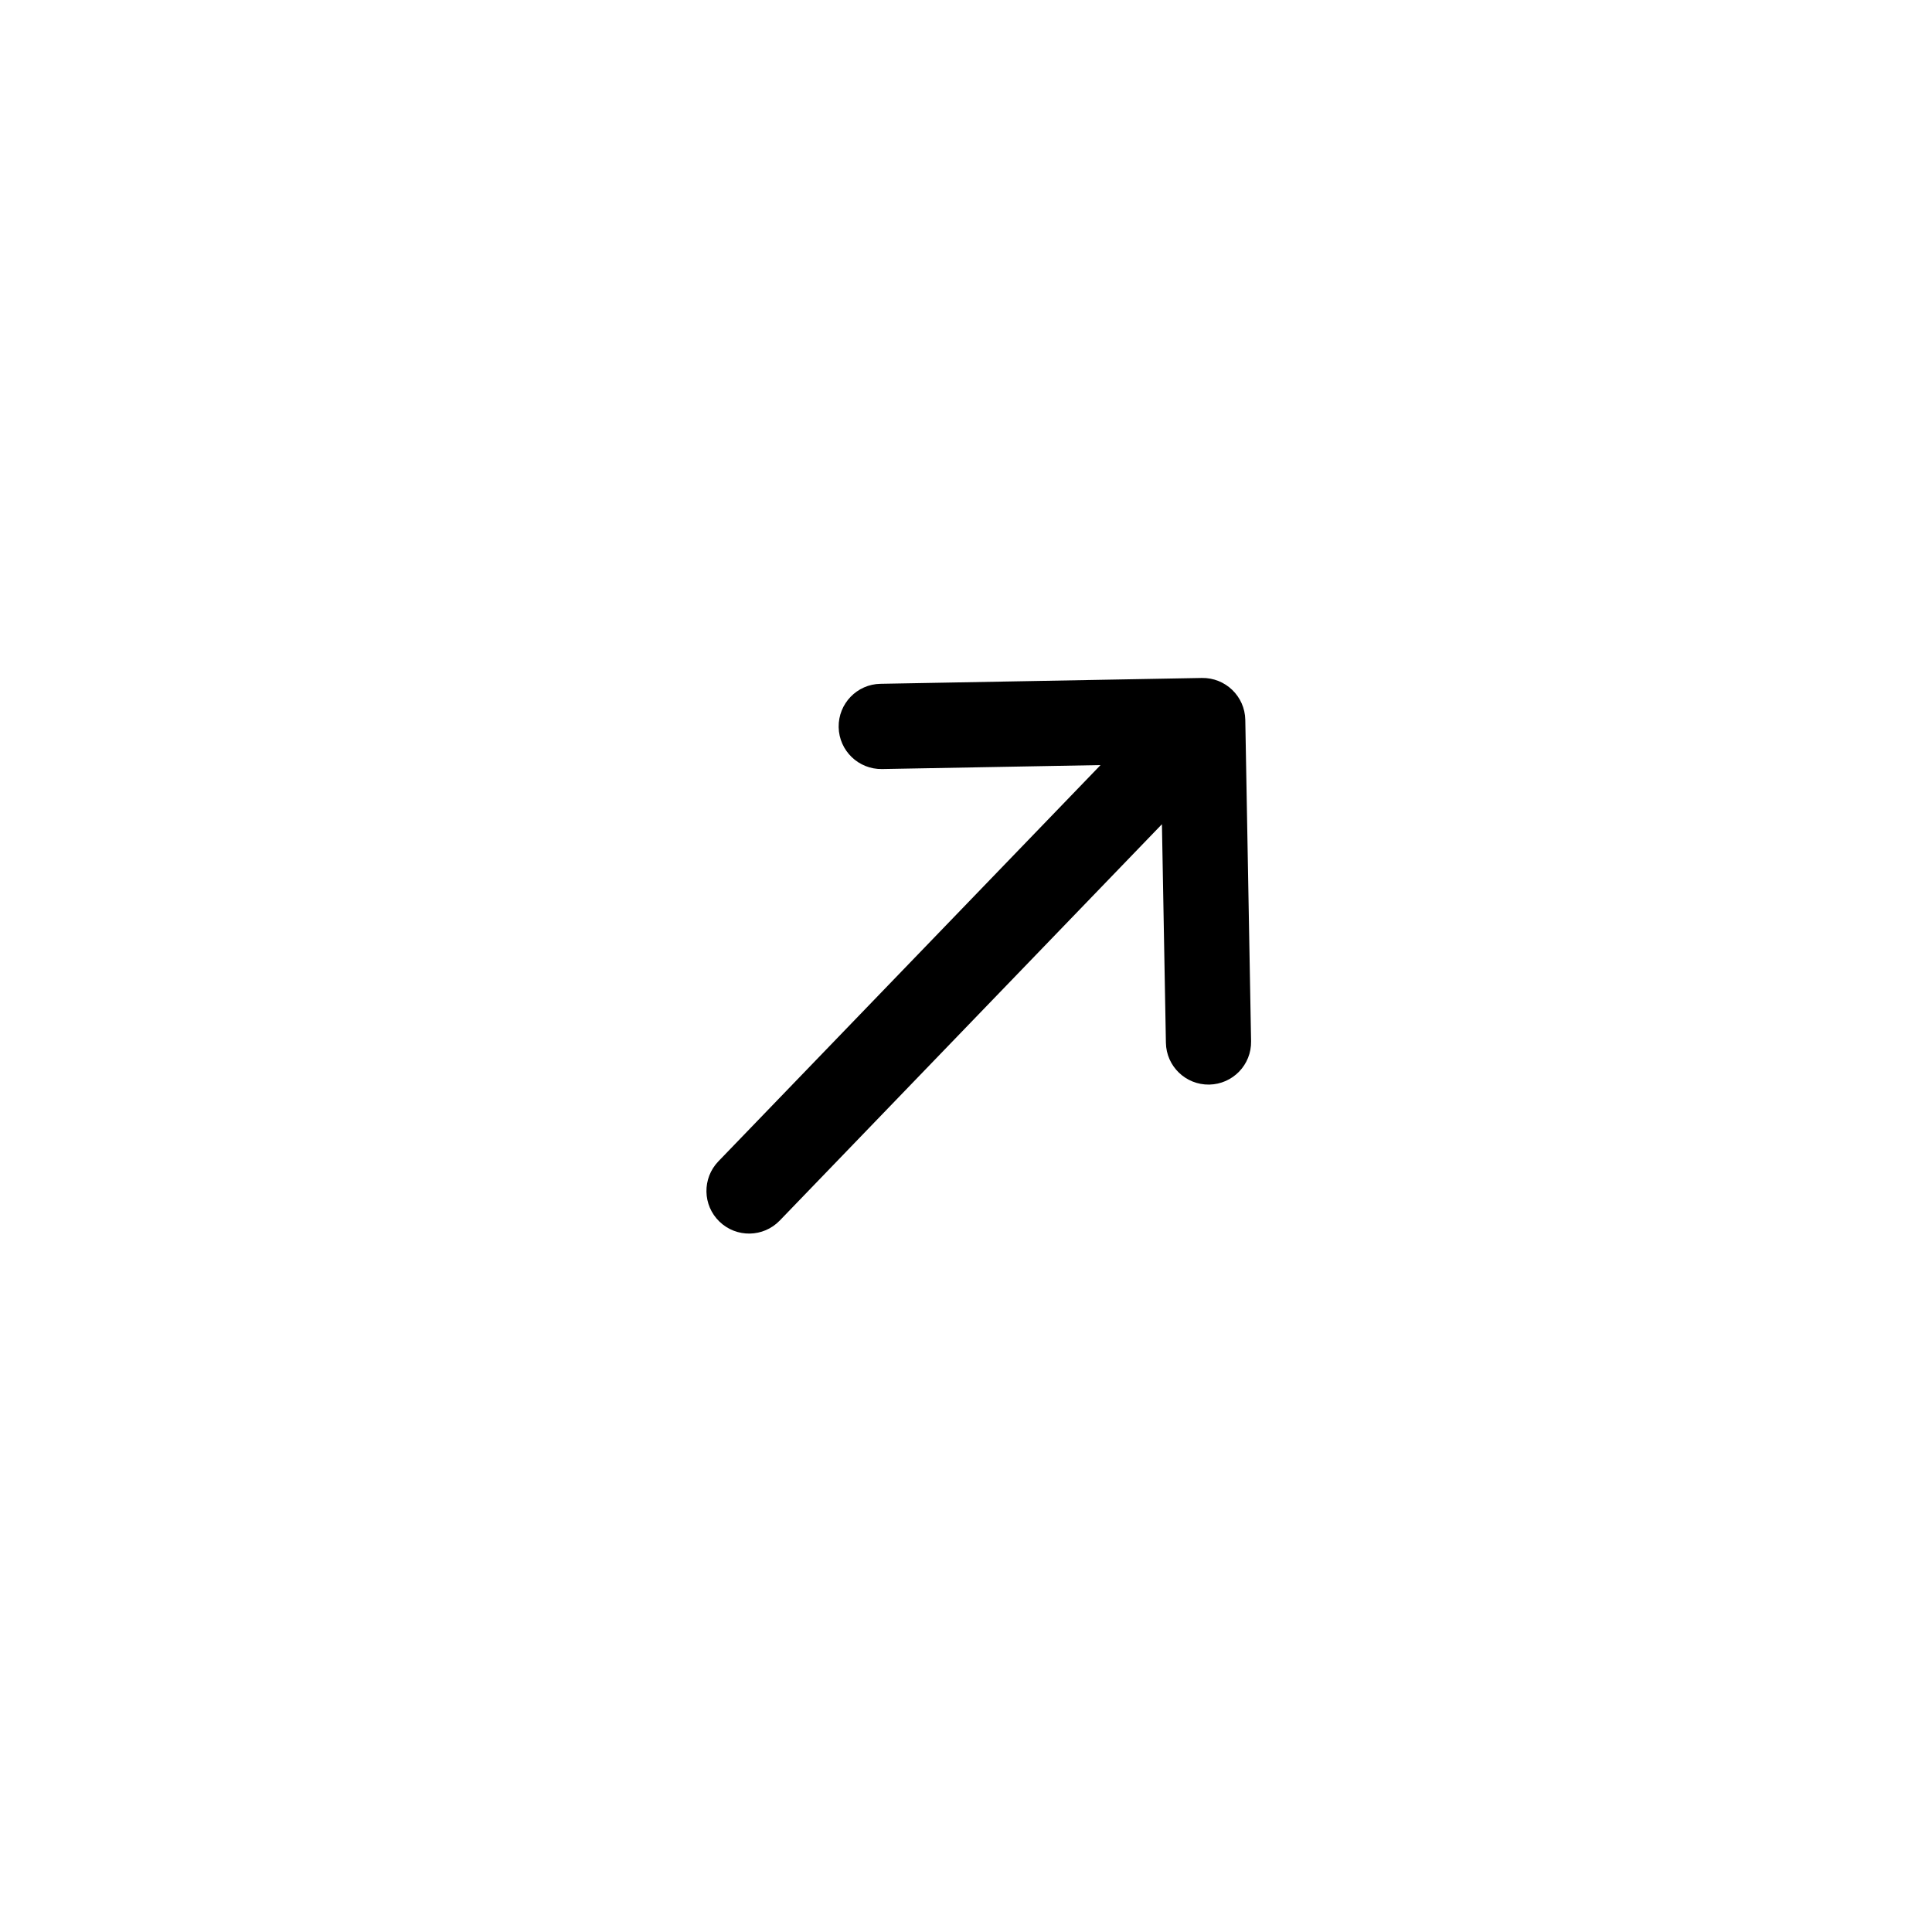
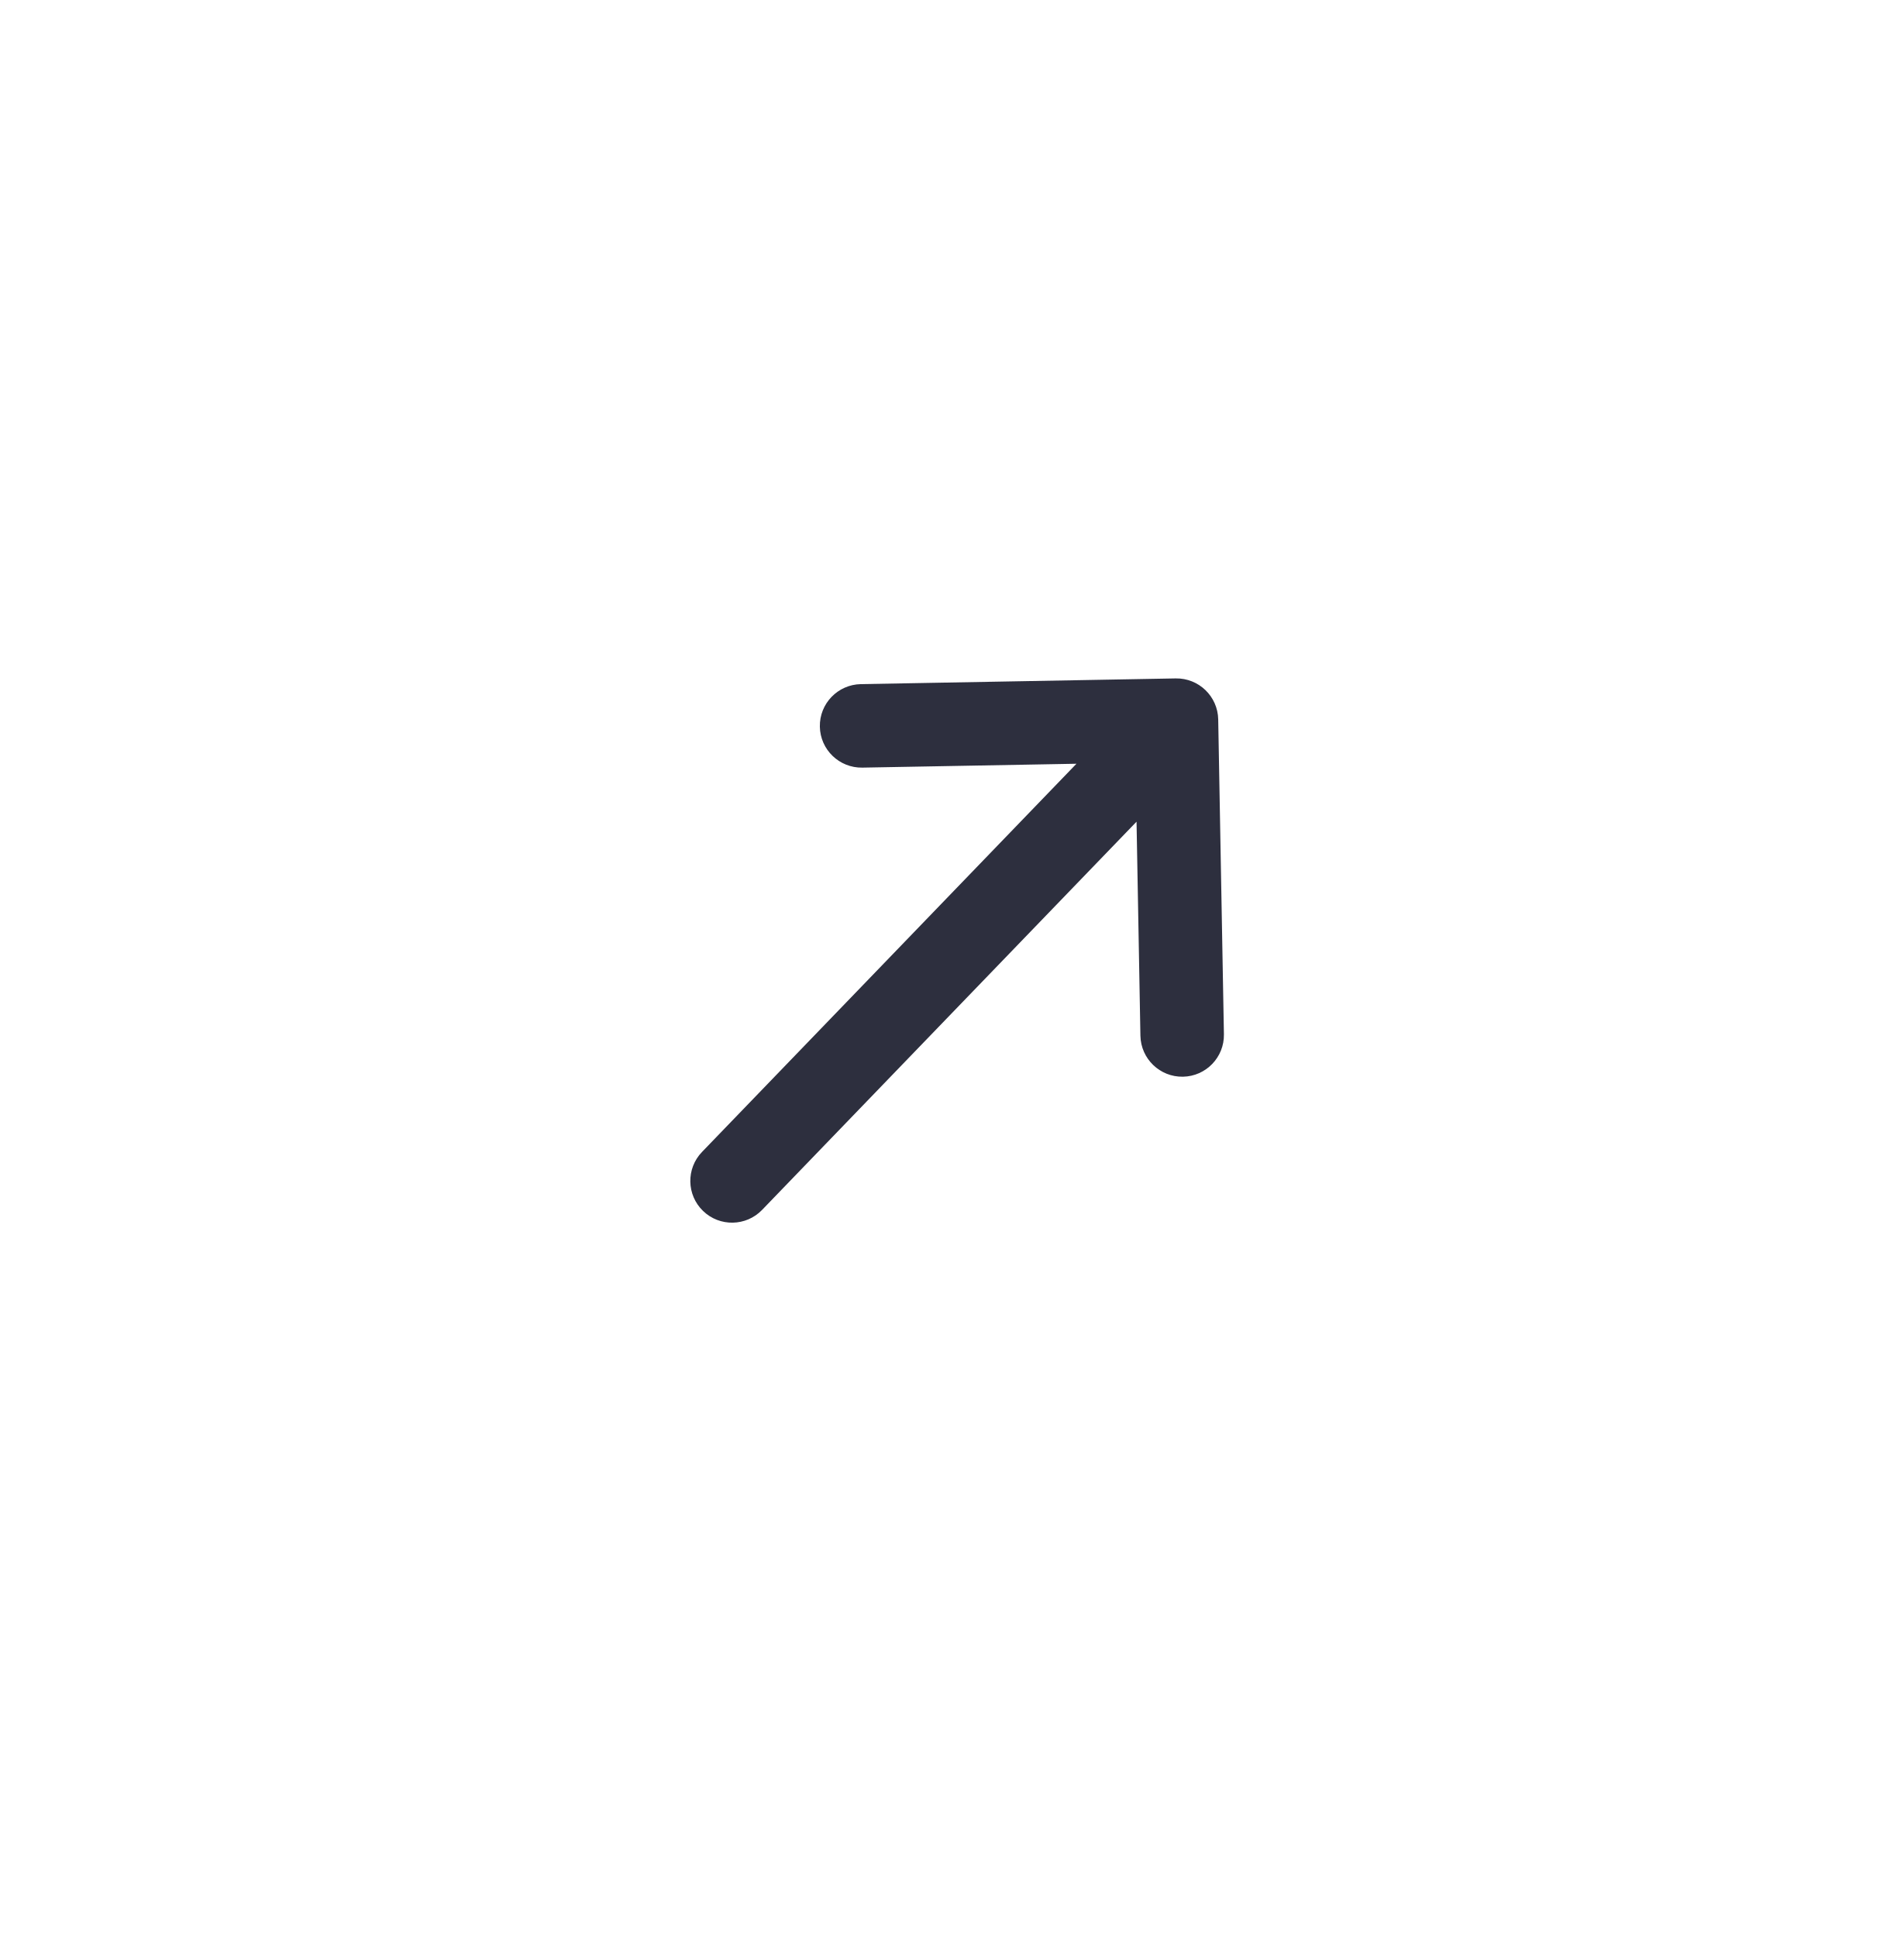
- <svg xmlns="http://www.w3.org/2000/svg" width="34" height="34" viewBox="0 0 34 34" fill="none">
-   <path d="M15.523 13.534C15.108 13.541 14.767 13.211 14.759 12.797C14.752 12.383 15.081 12.041 15.495 12.034L21.151 11.931C21.565 11.924 21.907 12.253 21.915 12.667L22.017 18.323C22.025 18.738 21.695 19.079 21.281 19.087C20.867 19.094 20.525 18.765 20.518 18.351L20.448 14.505L13.722 21.48C13.434 21.778 12.96 21.786 12.662 21.499C12.363 21.211 12.355 20.737 12.642 20.438L19.368 13.464L15.523 13.534Z" fill="black" />
+ <svg xmlns="http://www.w3.org/2000/svg" width="57" height="58" viewBox="0 0 57 58" fill="none">
+   <path d="M25.817 22.985C25.127 22.997 24.557 22.448 24.545 21.758C24.532 21.068 25.082 20.498 25.772 20.485L35.199 20.314C35.889 20.302 36.458 20.851 36.471 21.541L36.642 30.968C36.655 31.658 36.105 32.228 35.415 32.24C34.725 32.253 34.155 31.703 34.142 31.013L34.026 24.604L22.816 36.228C22.337 36.725 21.546 36.74 21.049 36.261C20.552 35.781 20.538 34.99 21.017 34.493L32.227 22.869L25.817 22.985Z" fill="#2D2F3E" />
</svg>
